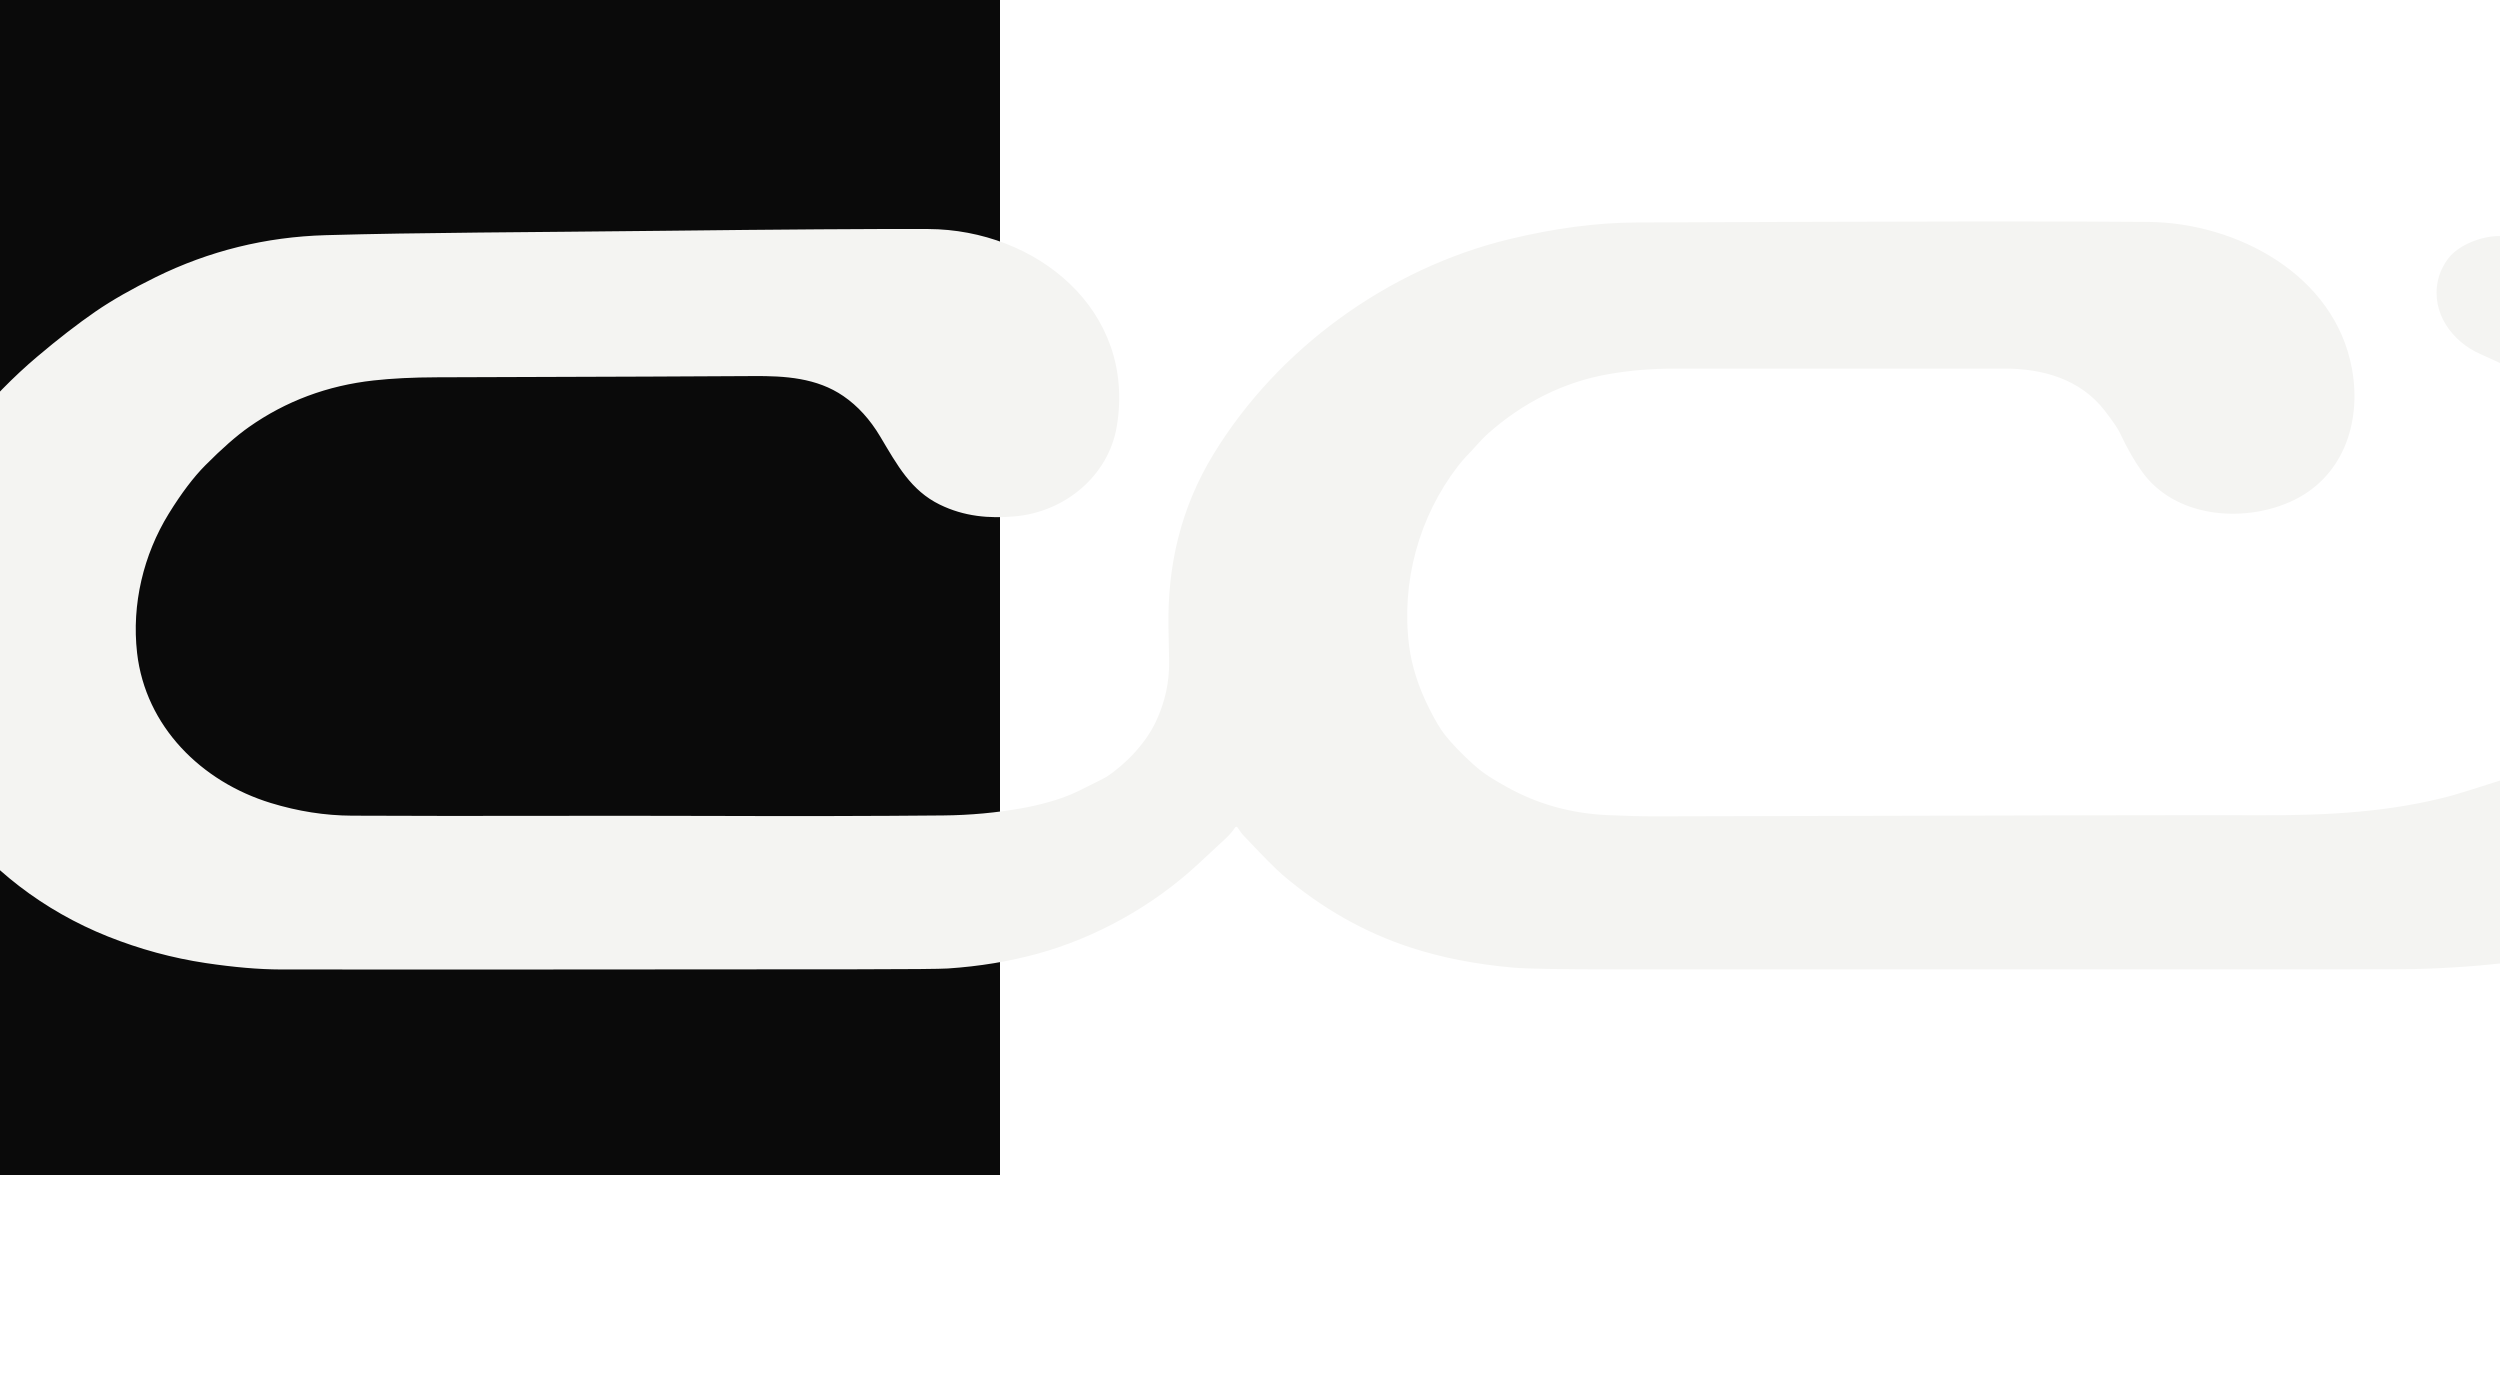
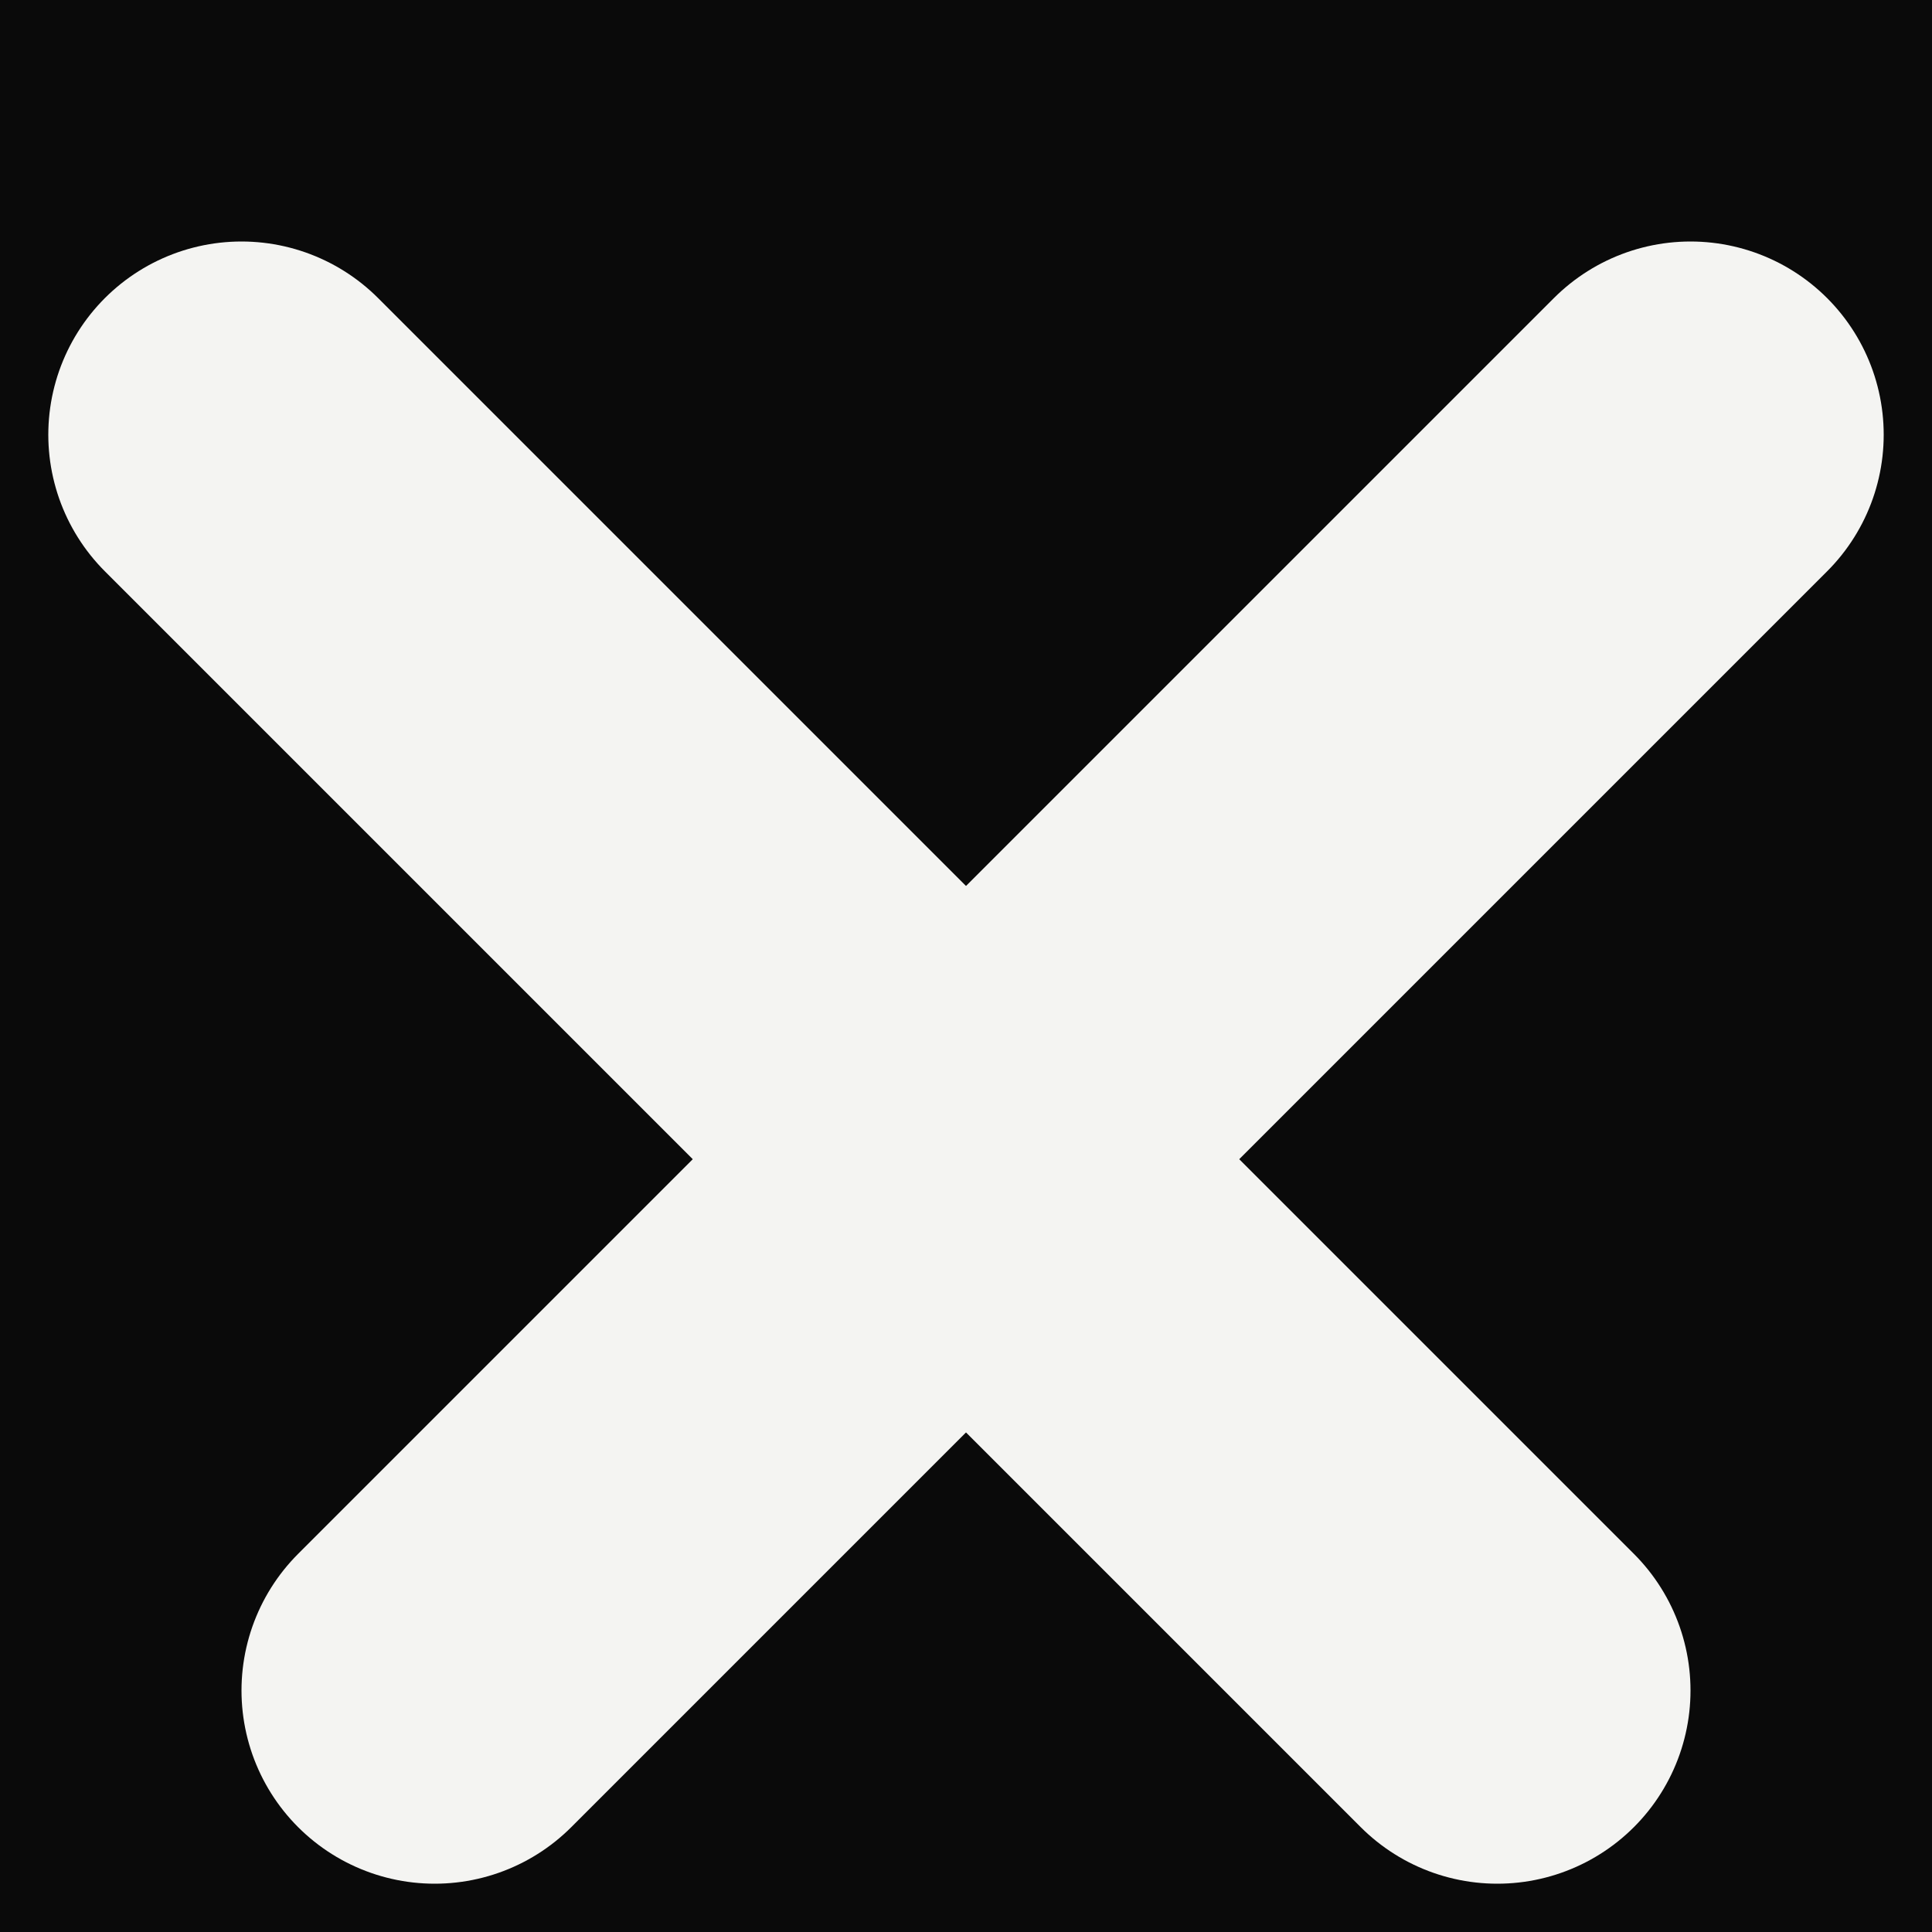
- <svg xmlns="http://www.w3.org/2000/svg" viewBox="600 90 1000 560">
-   <rect width="1000" height="560" fill="#0a0a0a" />
-   <g fill="#f4f4f2">
-     <path d="   M 1094.95 420.91   A 0.54 0.54 0.0 0 0 1094.09 420.94   Q 1092.38 423.44 1090.46 425.21   Q 1086.95 428.46 1079.30 435.57   C 1061.05 452.56 1037.99 465.20 1015.01 471.49   Q 998.04 476.13 979.18 477.39   Q 974.54 477.69 942.82 477.72   Q 753.19 477.89 712.26 477.79   Q 699.20 477.75 682.27 475.22   Q 662.33 472.23 643.18 464.60   C 591.75 444.08 554.55 396.51 555.62 339.69   C 555.86 326.67 558.37 315.65 562.62 303.18   C 567.90 287.71 577.64 272.66 587.93 260.16   Q 600.66 244.71 614.77 232.76   Q 627.49 221.99 638.30 214.55   Q 647.93 207.93 662.33 200.84   Q 694.32 185.10 730.25 184.07   C 767.92 182.99 811.64 182.93 864.24 182.33   Q 937.54 181.49 971.25 181.61   C 1014.26 181.77 1054.48 213.86 1046.72 260.51   C 1043.38 280.55 1025.75 294.79 1006.01 296.54   C 995.62 297.47 985.66 296.61 975.91 291.84   C 964.37 286.19 958.96 276.16 952.11 264.66   Q 945.97 254.34 937.35 248.43   C 926.70 241.12 914.00 240.33 901.25 240.43   Q 880.87 240.60 774.75 240.92   Q 760.39 240.96 749.45 242.18   Q 721.69 245.25 699.57 260.82   Q 692.13 266.05 682.13 276.12   Q 675.04 283.26 667.49 295.49   C 657.40 311.87 652.62 331.68 654.83 351.14   C 658.19 380.58 680.56 402.70 708.33 411.20   Q 724.64 416.19 740.75 416.27   C 792.72 416.53 834.69 416.19 882.75 416.37   Q 936.11 416.56 977.28 416.18   Q 993.59 416.02 1009.02 413.24   C 1015.28 412.11 1024.20 409.96 1031.41 406.40   Q 1041.71 401.32 1042.52 400.79   C 1050.22 395.74 1058.27 387.38 1062.38 378.60   Q 1067.86 366.90 1067.65 354.46   Q 1067.55 348.62 1067.40 341.50   C 1066.85 316.29 1072.32 293.11 1085.38 271.70   C 1111.22 229.32 1155.50 197.29 1203.90 185.63   Q 1231.02 179.10 1254.27 179.00   Q 1418.08 178.30 1459.48 178.77   C 1494.73 179.16 1533.88 199.83 1540.77 237.46   C 1544.77 259.30 1537.04 281.56 1515.87 290.83   C 1496.68 299.23 1469.90 296.93 1456.81 278.66   Q 1452.20 272.22 1448.02 263.27   Q 1446.72 260.49 1441.85 254.21   C 1432.10 241.63 1417.07 237.42 1401.75 237.43   Q 1275.50 237.46 1269.75 237.45   Q 1256.05 237.43 1243.27 239.68   C 1225.25 242.85 1209.03 251.18 1195.29 263.35   C 1192.21 266.08 1189.48 269.56 1186.47 272.59   Q 1185.04 274.03 1183.16 276.48   C 1167.55 296.76 1160.42 322.81 1163.64 348.27   Q 1165.20 360.53 1171.72 373.49   Q 1175.35 380.70 1178.02 384.03   Q 1182.52 389.62 1189.34 395.76   C 1193.58 399.58 1196.98 401.57 1202.55 404.70   Q 1221.03 415.06 1243.00 416.05   Q 1254.25 416.56 1262.50 416.54   Q 1474.75 415.97 1504.25 416.10   C 1531.36 416.23 1556.55 414.78 1580.96 408.17   Q 1584.58 407.19 1603.14 401.23   Q 1612.61 398.19 1624.75 392.80   Q 1644.88 383.87 1653.70 379.44   C 1666.47 373.03 1679.76 366.59 1692.35 359.56   Q 1695.41 357.85 1707.03 351.77   Q 1716.54 346.80 1728.24 339.87   C 1733.38 336.82 1734.03 332.67 1729.38 328.62   Q 1724.73 324.56 1719.22 320.29   C 1691.63 298.90 1672.43 283.94 1649.67 267.03   Q 1646.68 264.80 1639.74 259.53   Q 1617.75 242.81 1592.15 231.62   C 1580.97 226.73 1572.34 215.18 1575.17 202.22   Q 1576.19 197.51 1579.36 193.33   C 1583.49 187.90 1592.45 184.65 1598.76 184.44   Q 1602.53 184.32 1672.99 184.32   C 1688.61 184.32 1704.87 191.71 1717.37 201.29   Q 1730.26 211.18 1735.76 217.08   C 1741.56 223.29 1746.47 228.14 1752.28 234.91   Q 1763.43 247.89 1778.78 265.54   C 1788.79 277.05 1802.88 292.27 1819.12 277.59   Q 1826.36 271.04 1830.79 265.53   Q 1841.62 252.05 1855.71 235.71   C 1869.12 220.17 1884.67 206.17 1902.42 195.94   Q 1907.54 192.99 1917.08 189.39   Q 1924.72 186.50 1934.54 185.06   Q 1939.37 184.35 1952.50 184.36   Q 2013.99 184.41 2031.50 184.45   C 2042.42 184.47 2052.81 191.34 2050.92 203.33   C 2049.07 215.02 2035.17 220.58 2025.14 224.64   Q 2001.45 234.22 1987.90 240.90   Q 1983.11 243.27 1978.17 246.42   Q 1957.34 259.71 1933.91 278.39   Q 1923.21 286.92 1921.04 288.51   C 1915.05 292.93 1910.57 296.94 1903.96 302.13   Q 1889.76 313.25 1867.63 330.91   C 1858.40 338.28 1867.11 345.27 1872.87 350.39   C 1893.33 368.58 1914.26 386.33 1936.21 402.64   Q 1943.66 408.18 1945.60 409.63   Q 1955.60 417.08 1966.80 422.71   Q 1978.00 428.35 1990.04 429.37   Q 1998.38 430.08 2009.25 429.79   Q 2036.43 429.07 2041.98 429.26   Q 2055.32 429.73 2064.22 438.26   C 2069.08 442.92 2071.84 451.68 2070.98 458.54   C 2068.81 476.02 2053.77 483.11 2037.49 483.38   Q 1985.41 484.25 1976.25 484.48   C 1966.34 484.72 1955.53 484.94 1945.60 483.95   C 1917.54 481.15 1889.82 471.28 1866.47 455.21   C 1847.61 442.22 1832.74 427.93 1816.45 408.33   Q 1808.93 399.29 1800.03 392.26   Q 1797.06 389.92 1791.94 388.42   Q 1778.45 384.47 1764.42 391.40   C 1754.08 396.51 1744.86 403.86 1736.51 411.32   C 1732.48 414.93 1728.00 418.15 1724.60 421.09   Q 1700.38 441.97 1672.13 455.87   C 1650.40 466.56 1625.43 472.60 1601.50 475.25   C 1589.33 476.60 1574.84 477.59 1560.81 477.69   Q 1551.96 477.75 1525.75 477.74   Q 1365.38 477.69 1247.24 477.75   Q 1213.50 477.77 1205.31 477.05   Q 1182.83 475.08 1164.24 469.01   Q 1136.54 459.97 1113.05 439.97   Q 1109.02 436.54 1097.15 423.92   C 1096.40 423.11 1095.55 421.66 1094.95 420.91   Z" />
-     <path d="   M 428.13 331.84   C 425.44 334.62 426.91 338.11 429.48 340.44   C 433.21 343.81 436.75 347.41 440.93 350.92   Q 449.78 358.33 469.46 375.29   Q 478.98 383.50 498.89 399.36   Q 503.12 402.73 507.27 405.53   C 512.88 409.31 519.07 414.34 525.31 417.64   C 529.83 420.02 534.03 422.62 538.55 424.77   Q 544.98 427.83 547.61 429.41   Q 551.04 431.47 553.48 432.35   C 566.41 436.99 576.27 447.42 572.44 462.16   C 569.50 473.47 557.85 480.67 546.50 480.79   Q 502.82 481.24 479.03 481.17   Q 474.30 481.16 465.70 478.91   C 453.57 475.74 441.41 467.88 431.65 459.84   C 413.06 444.52 398.41 426.42 383.93 406.57   Q 381.63 403.42 374.70 397.07   Q 363.67 386.95 350.04 387.62   C 340.92 388.07 332.39 393.13 325.25 398.75   Q 317.33 404.98 310.66 411.42   Q 298.24 423.38 278.05 441.79   C 258.96 459.19 236.85 473.53 212.72 480.44   Q 199.89 484.11 184.74 484.29   Q 158.38 484.59 129.59 484.93   Q 121.17 485.03 117.56 483.88   C 112.09 482.14 107.61 479.70 104.47 474.70   Q 99.84 467.33 102.75 458.50   C 105.35 450.60 113.35 445.02 121.17 441.65   Q 130.75 437.51 136.79 435.31   Q 141.16 433.72 146.93 431.29   Q 150.26 429.89 156.79 426.71   Q 188.95 411.07 208.80 399.26   Q 233.41 384.62 235.72 383.20   Q 247.35 376.04 268.22 362.03   C 280.02 354.11 288.33 349.10 299.21 340.73   Q 302.67 338.08 301.48 334.62   Q 300.82 332.70 296.82 329.48   Q 274.30 311.34 253.98 293.92   C 244.24 285.57 235.67 277.22 225.89 268.45   Q 216.72 260.23 208.80 255.48   C 186.97 242.38 162.80 242.44 138.21 241.34   Q 132.16 241.07 125.48 237.48   C 112.51 230.51 108.07 215.81 113.66 202.13   C 117.98 191.56 131.76 185.96 142.48 186.00   Q 186.94 186.20 224.43 185.89   Q 241.97 185.75 250.51 187.36   Q 270.37 191.11 287.52 203.57   Q 295.15 209.12 299.99 213.57   C 305.78 218.90 313.02 227.32 319.05 235.13   Q 333.53 253.90 345.26 267.99   C 354.90 279.57 368.58 290.46 382.85 278.58   Q 391.23 271.60 399.18 261.41   Q 406.11 252.53 419.22 236.59   Q 424.74 229.88 429.06 225.16   Q 438.60 214.72 439.28 214.03   C 449.66 203.36 462.51 193.95 477.11 190.44   Q 484.85 188.58 502.03 188.68   Q 516.71 188.76 550.12 188.60   Q 556.15 188.57 561.38 190.61   C 572.84 195.06 576.90 206.84 570.07 217.34   Q 568.46 219.81 563.59 223.84   Q 521.94 258.25 511.01 266.77   Q 490.86 282.46 449.88 314.61   Q 443.20 319.85 438.74 322.93   Q 432.77 327.04 428.13 331.84   Z" />
-   </g>
+ <svg xmlns="http://www.w3.org/2000/svg" viewBox="0 0 400 400">
+   <rect width="400" height="400" fill="#0a0a0a" />
+   <path d="M 50 90 L 310 350" stroke="#f4f4f2" stroke-width="80" stroke-linecap="round" fill="none" />
+   <path d="M 350 90 L 90 350" stroke="#f4f4f2" stroke-width="80" stroke-linecap="round" fill="none" />
</svg>
